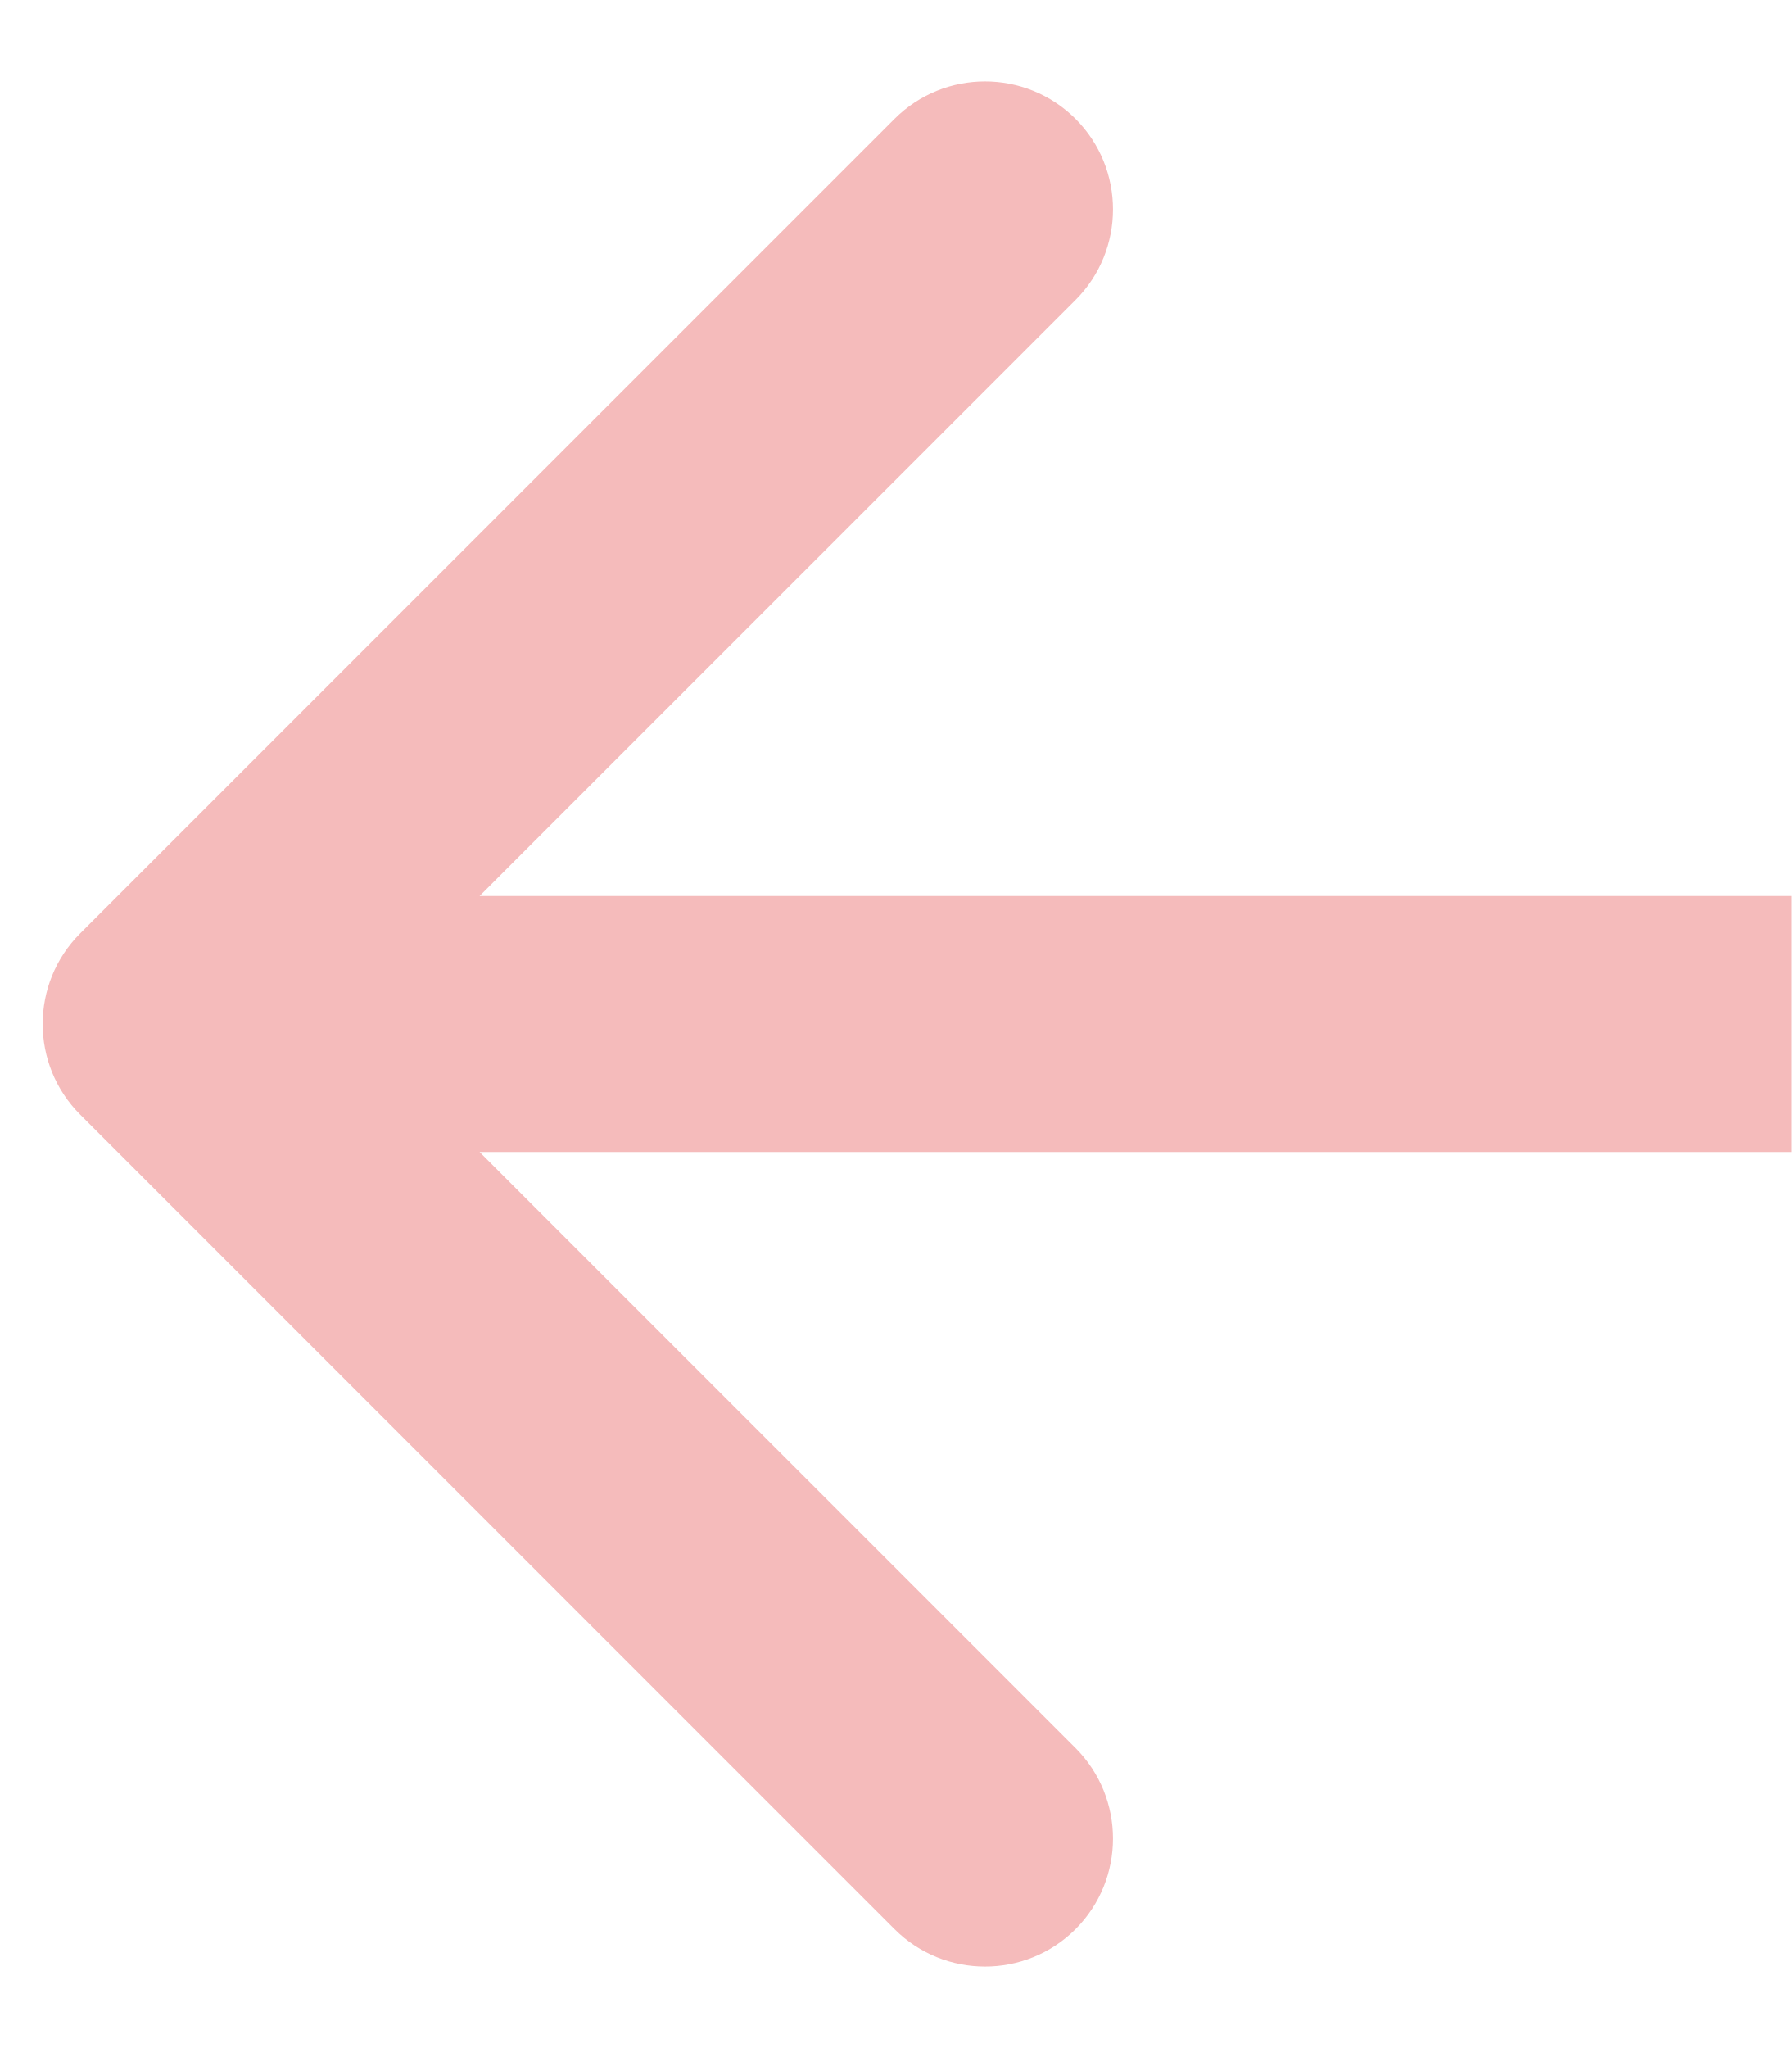
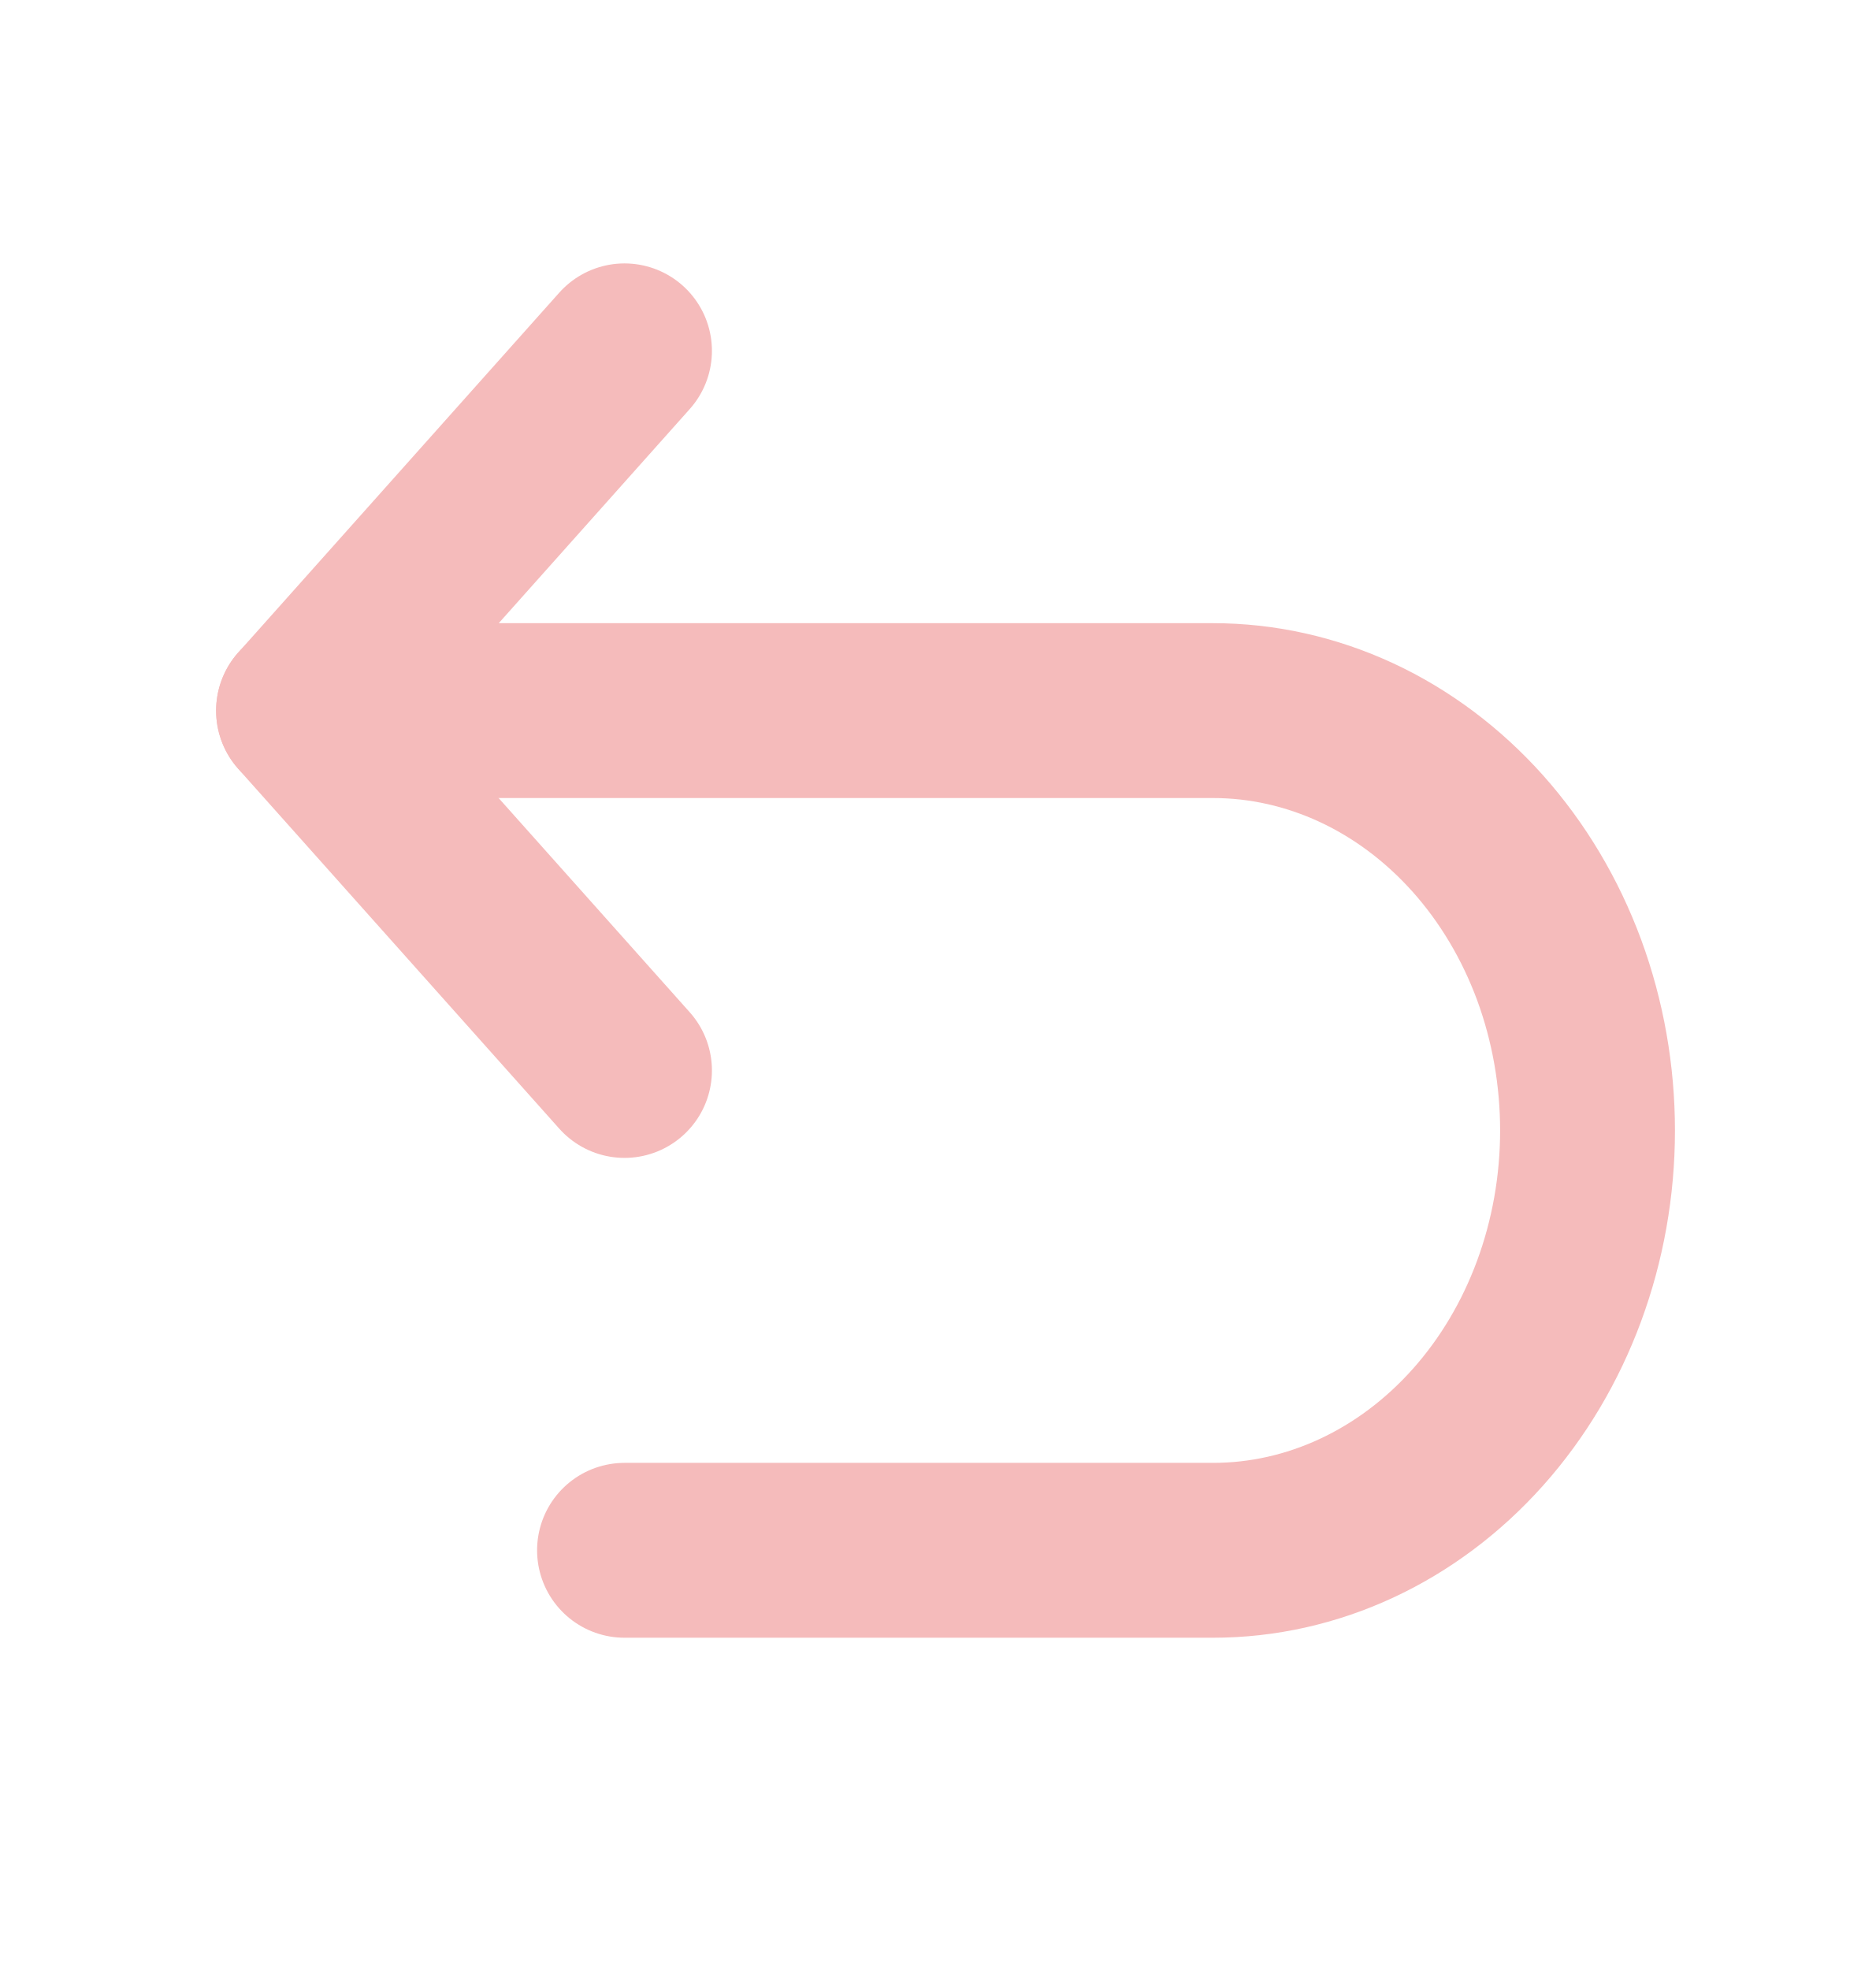
- <svg xmlns="http://www.w3.org/2000/svg" width="21" height="24" viewBox="0 0 21 24" fill="none">
-   <path d="M0.939 10.939C0.354 11.525 0.354 12.475 0.939 13.061L10.485 22.607C11.071 23.192 12.021 23.192 12.607 22.607C13.192 22.021 13.192 21.071 12.607 20.485L4.121 12L12.607 3.515C13.192 2.929 13.192 1.979 12.607 1.393C12.021 0.808 11.071 0.808 10.485 1.393L0.939 10.939ZM21 10.5L2 10.5V13.5L21 13.5V10.5Z" fill="#F5BBBB" />
+ <svg xmlns="http://www.w3.org/2000/svg" width="20" height="21" viewBox="0 0 20 21" fill="none">
+   <path d="M6.658 11.411L3.236 7.576L6.658 3.74" stroke="#F5BBBB" stroke-width="1.864" stroke-linecap="round" stroke-linejoin="round" />
+   <path d="M6.658 16.526H12.933C13.992 16.526 15.007 16.054 15.756 15.215C16.505 14.376 16.925 13.238 16.925 12.051V12.051C16.925 11.463 16.822 10.881 16.622 10.338C16.421 9.795 16.127 9.302 15.756 8.886C15.385 8.471 14.945 8.141 14.461 7.916C13.976 7.691 13.457 7.575 12.933 7.575H3.236" stroke="#F5BBBB" stroke-width="1.864" stroke-linecap="round" stroke-linejoin="round" />
</svg>
